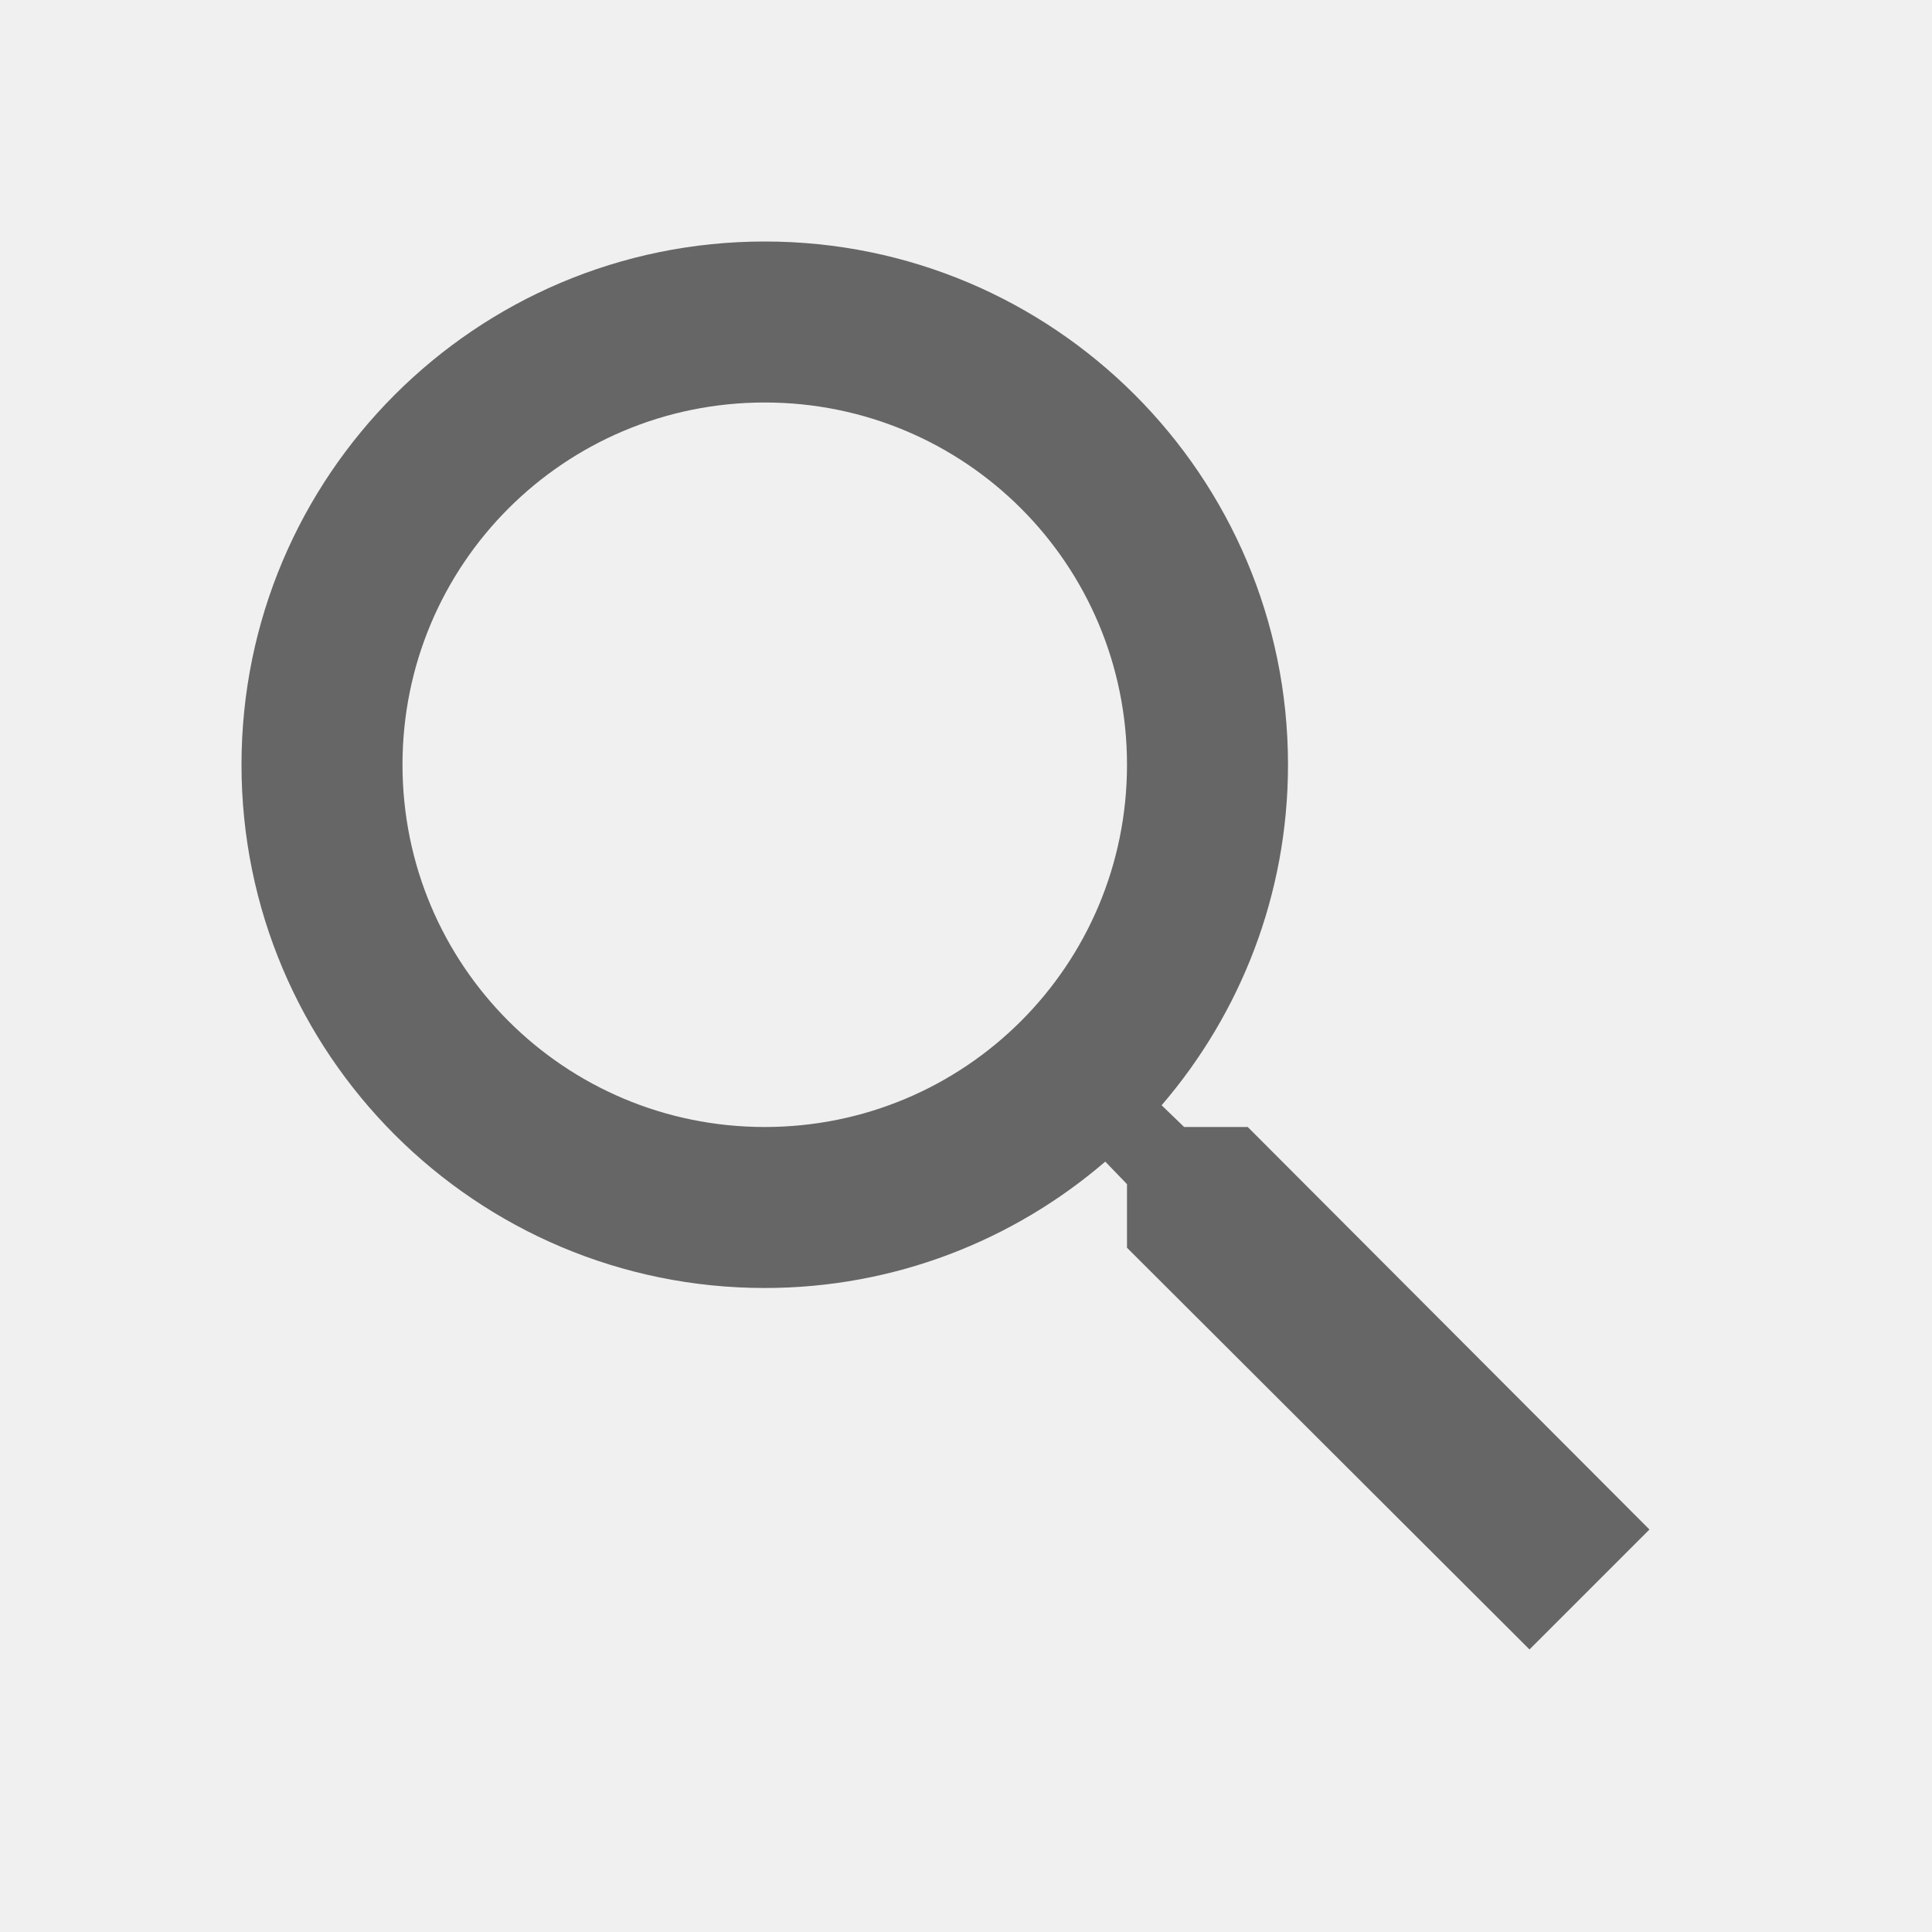
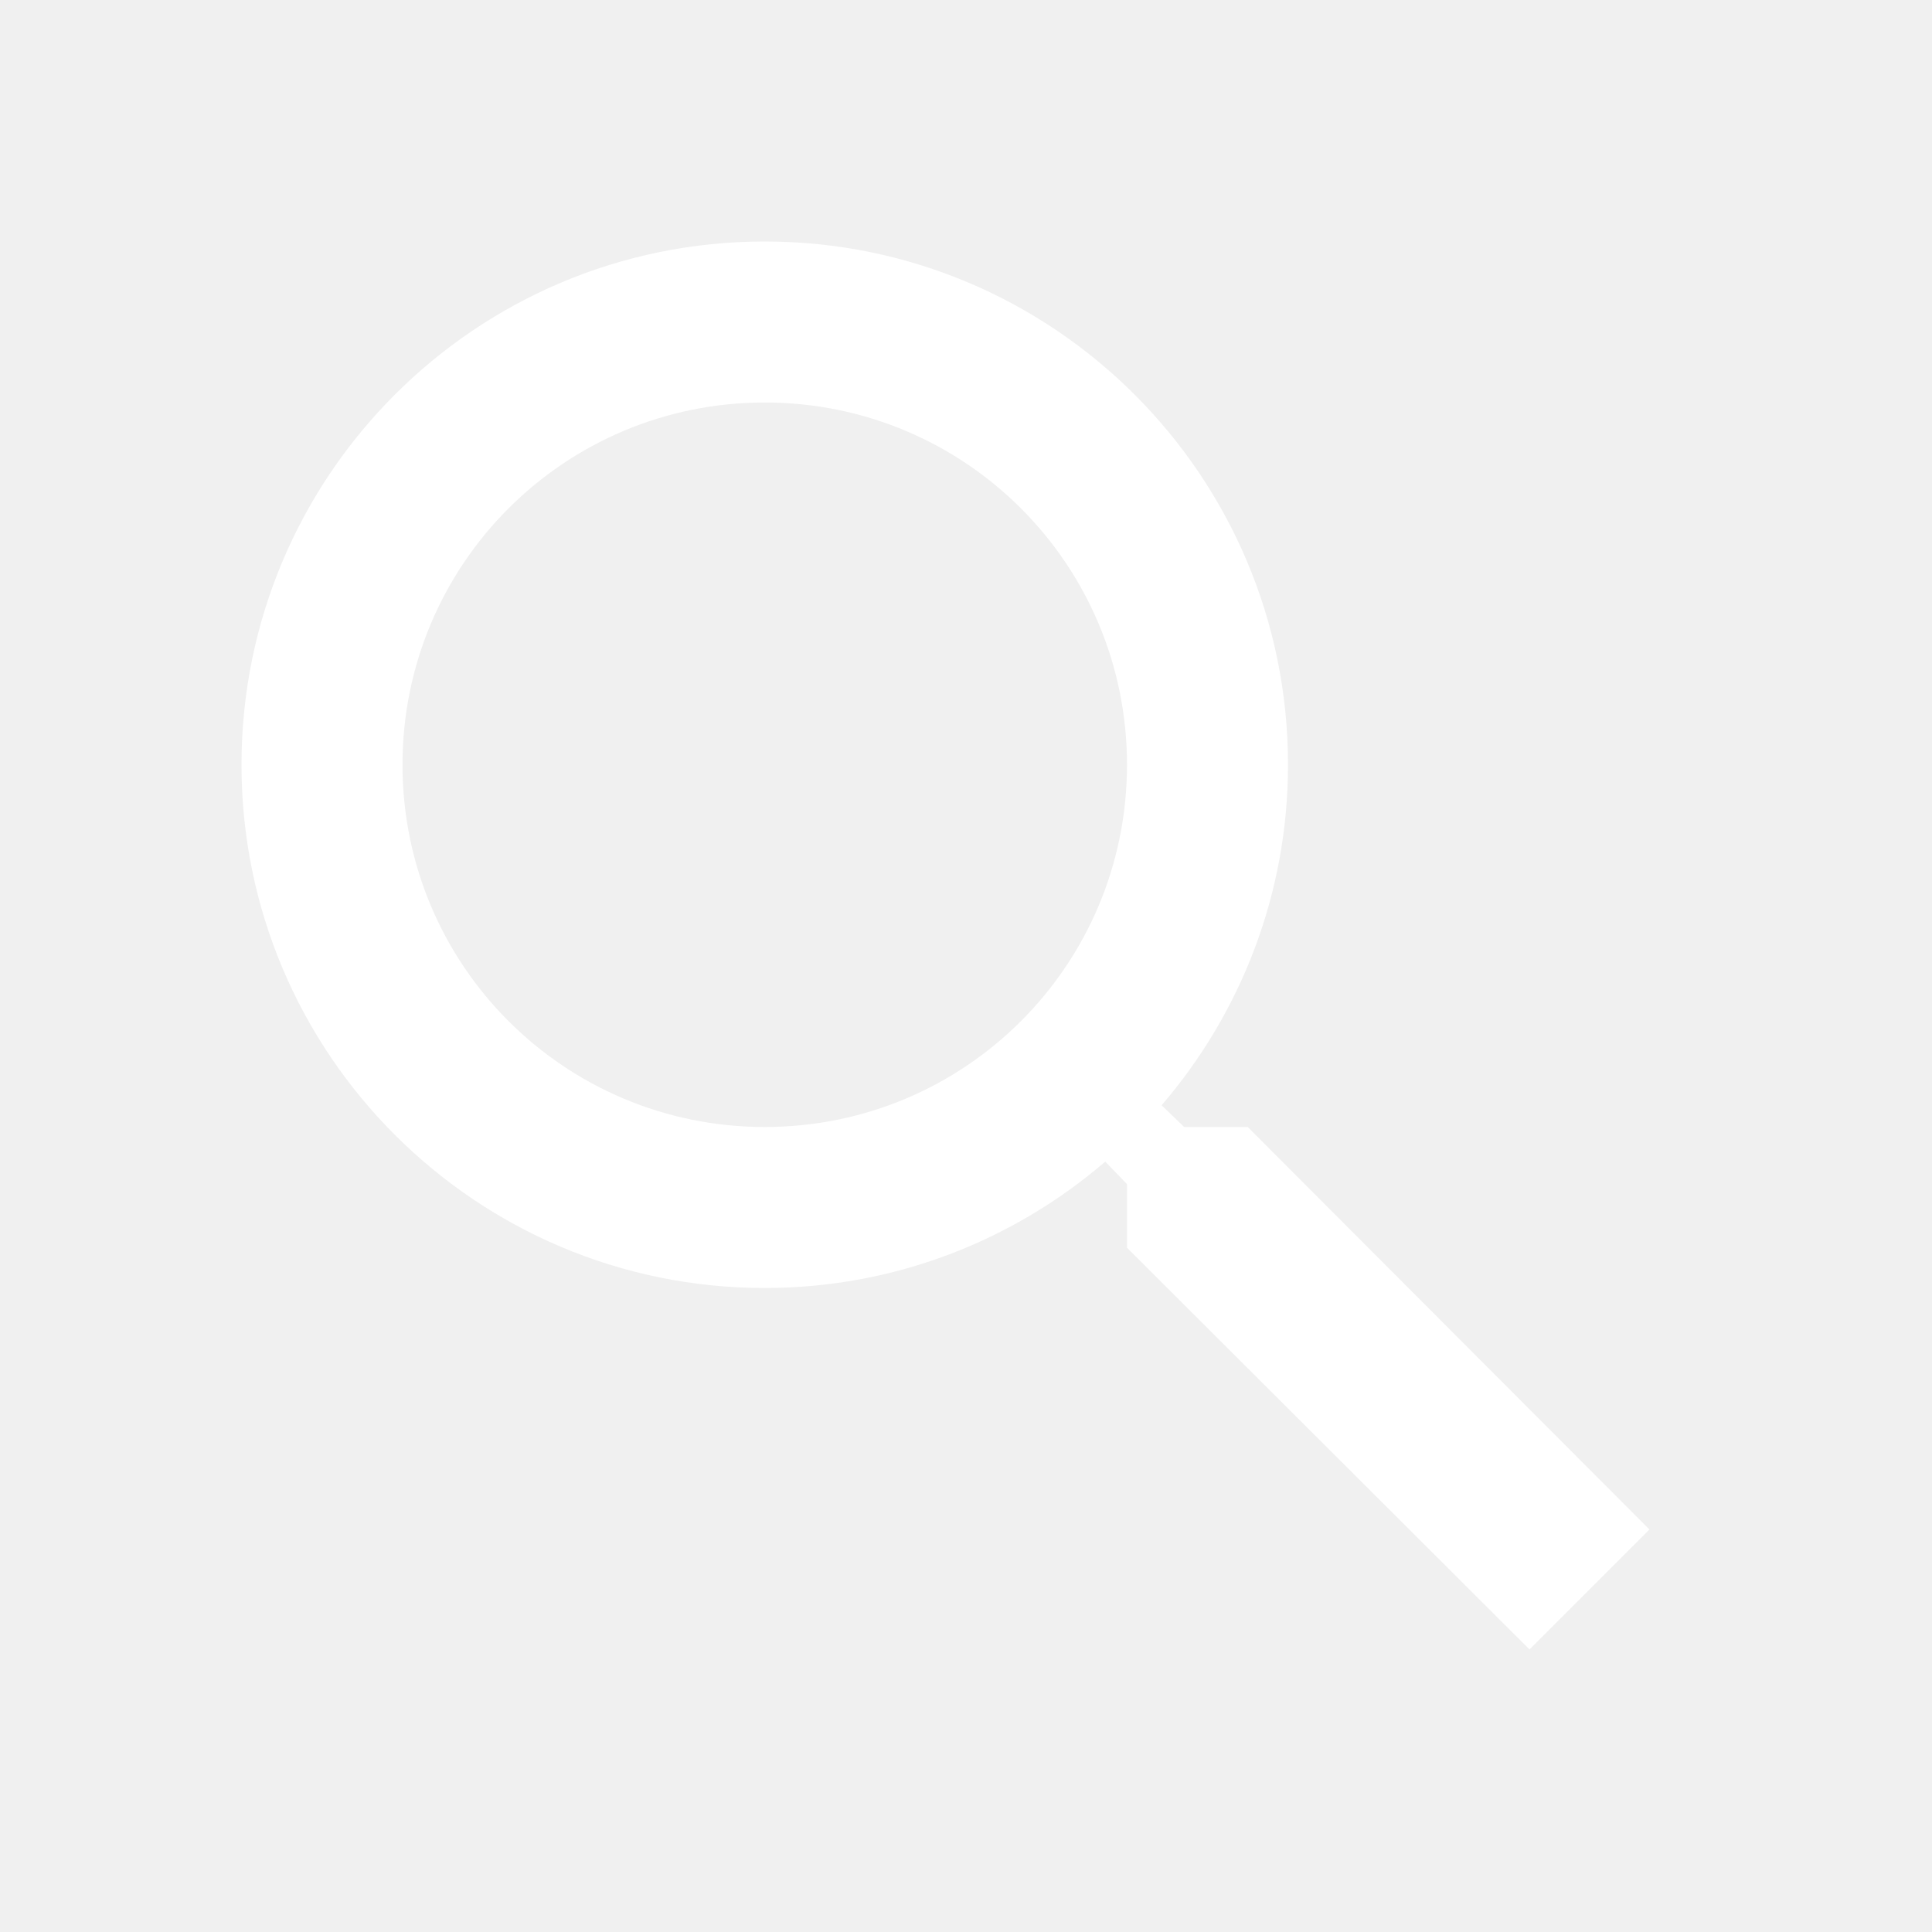
- <svg xmlns="http://www.w3.org/2000/svg" height="24px" viewBox="0 0 24 24" width="24px" fill="#666666">
+ <svg xmlns="http://www.w3.org/2000/svg" height="24px" viewBox="0 0 24 24" width="24px" fill="#ffffff">
  <path d="M0 0h24v24H0V0z" fill="none" />
  <path d="M15.5 14h-.79l-.28-.27C15.41 12.59 16 11.11 16 9.5 16 5.91 13.09 3 9.5 3S3 5.91 3 9.5 5.91 16 9.5 16c1.61 0 3.09-.59 4.23-1.57l.27.28v.79l5 4.99L20.49 19l-4.99-5zm-6 0C7.01 14 5 11.99 5 9.5S7.01 5 9.5 5 14 7.01 14 9.5 11.99 14 9.5 14z" />
</svg>
